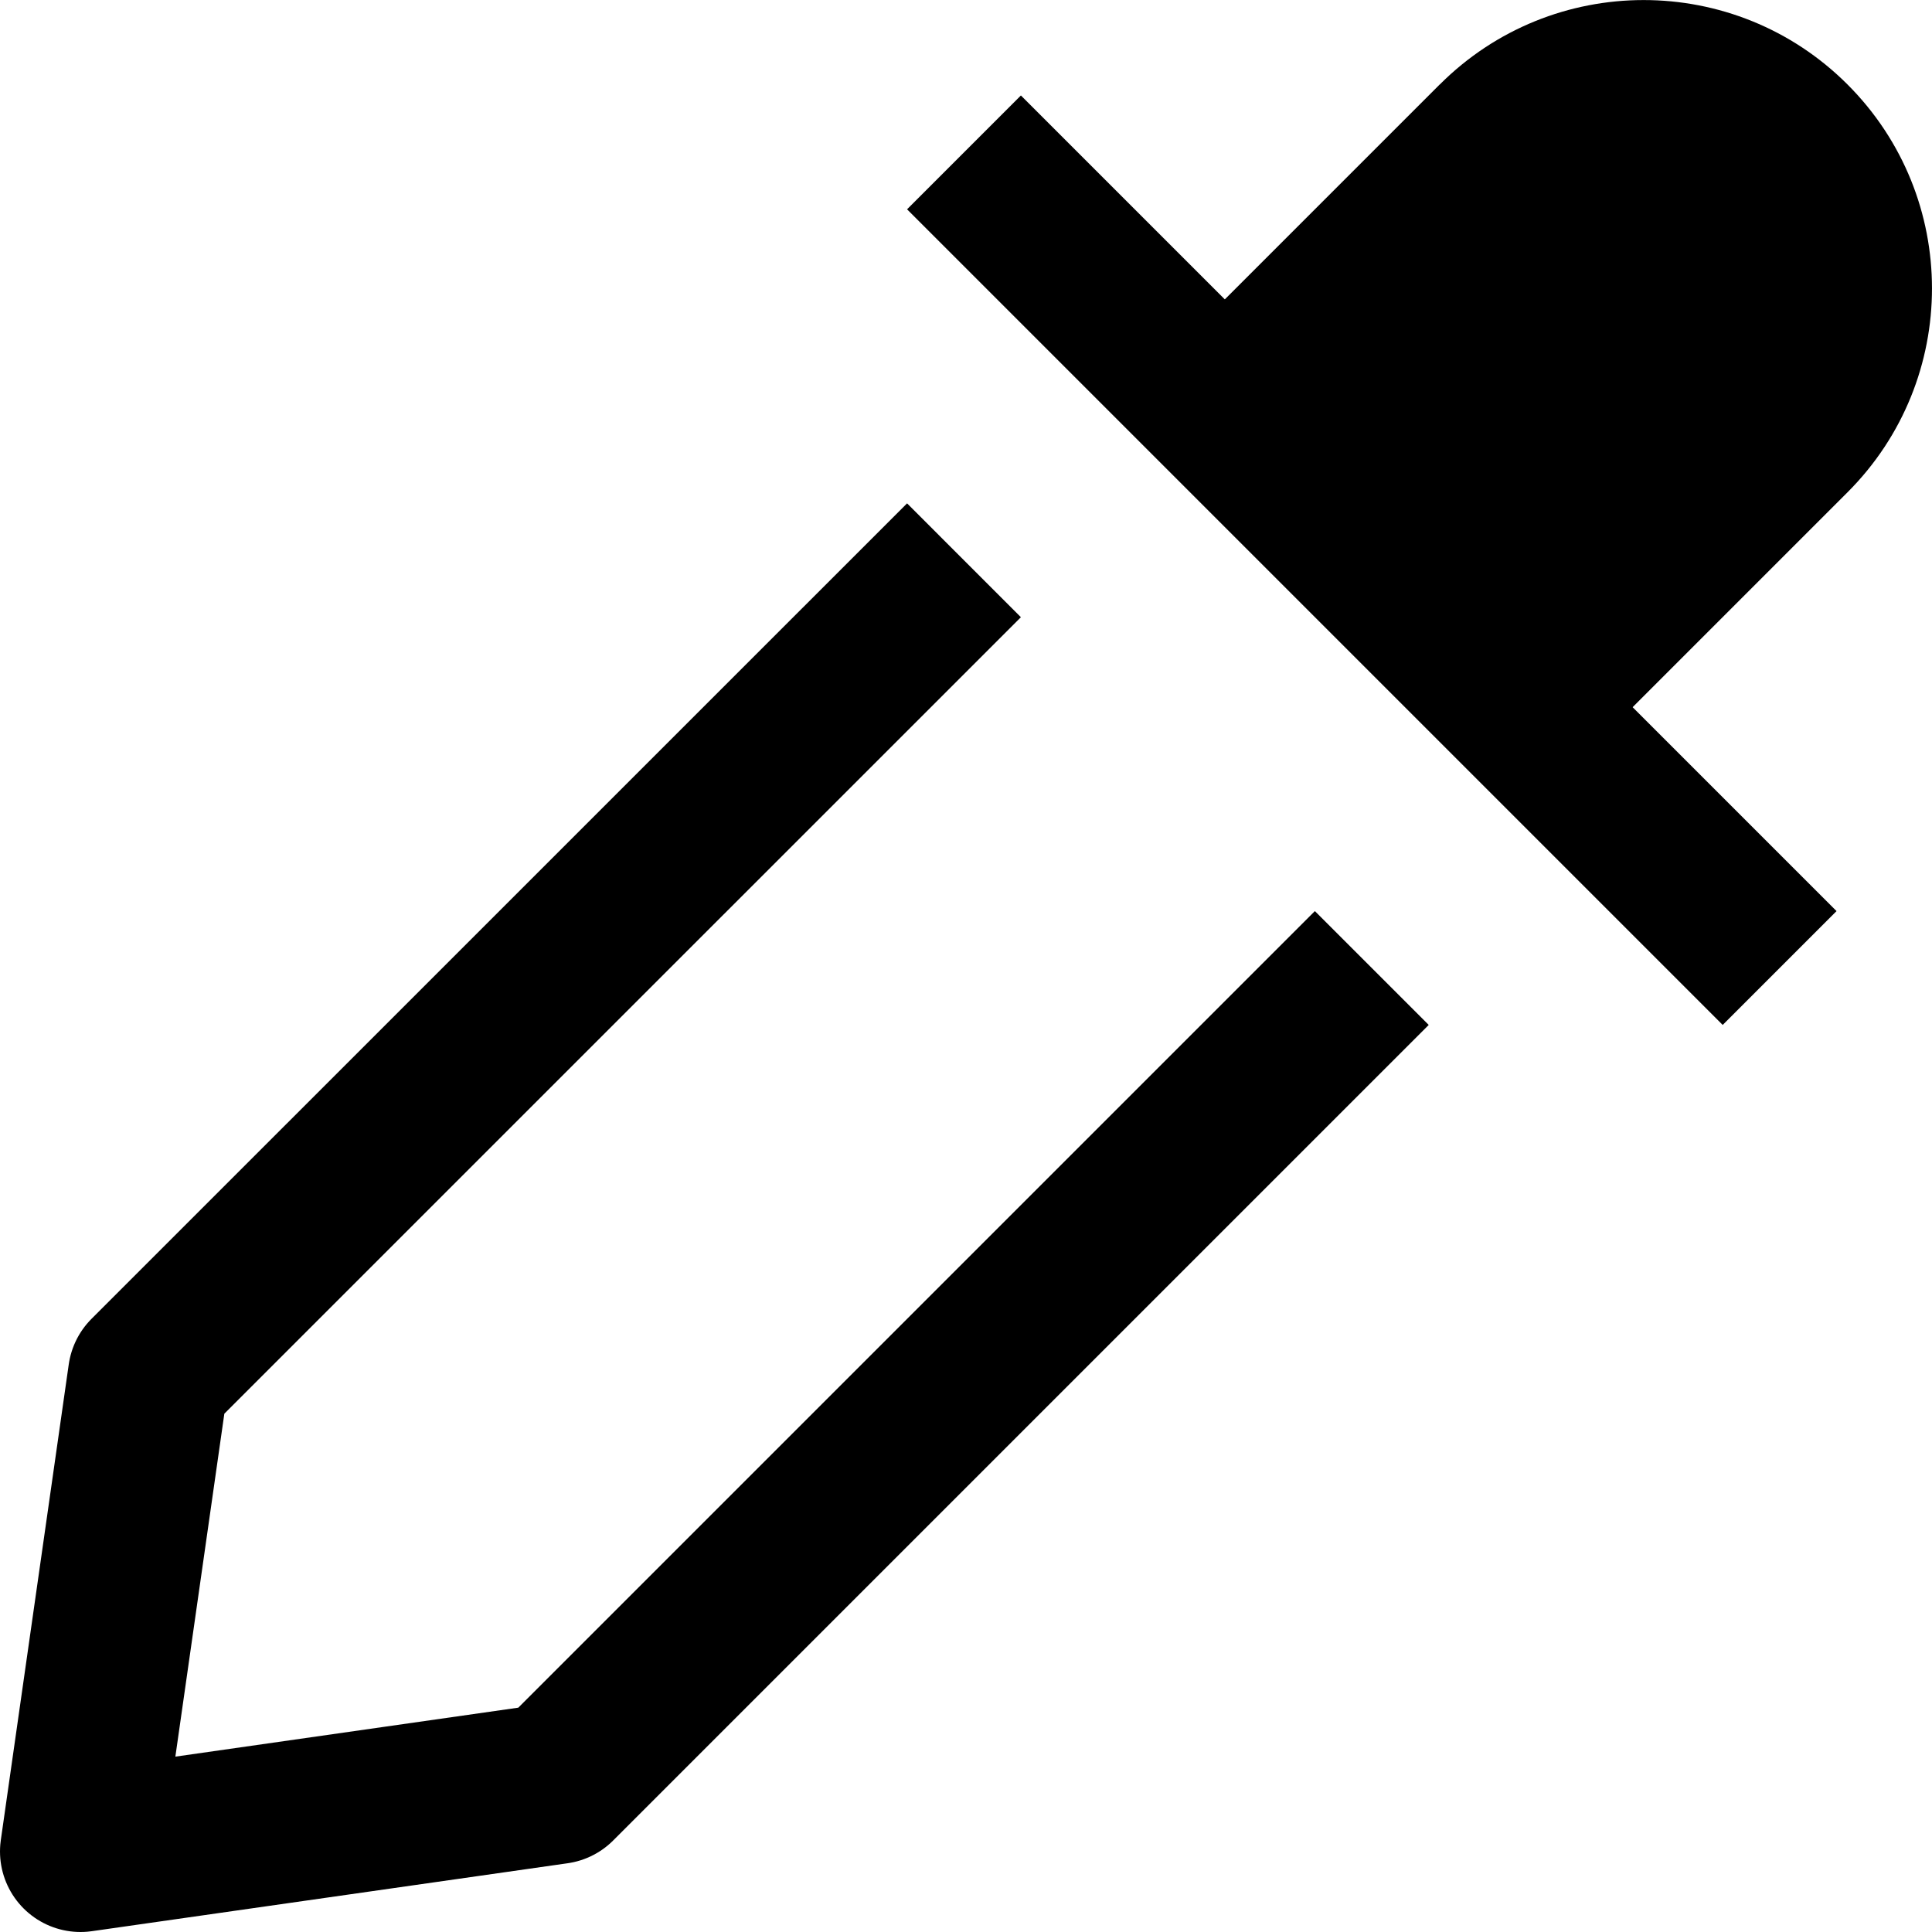
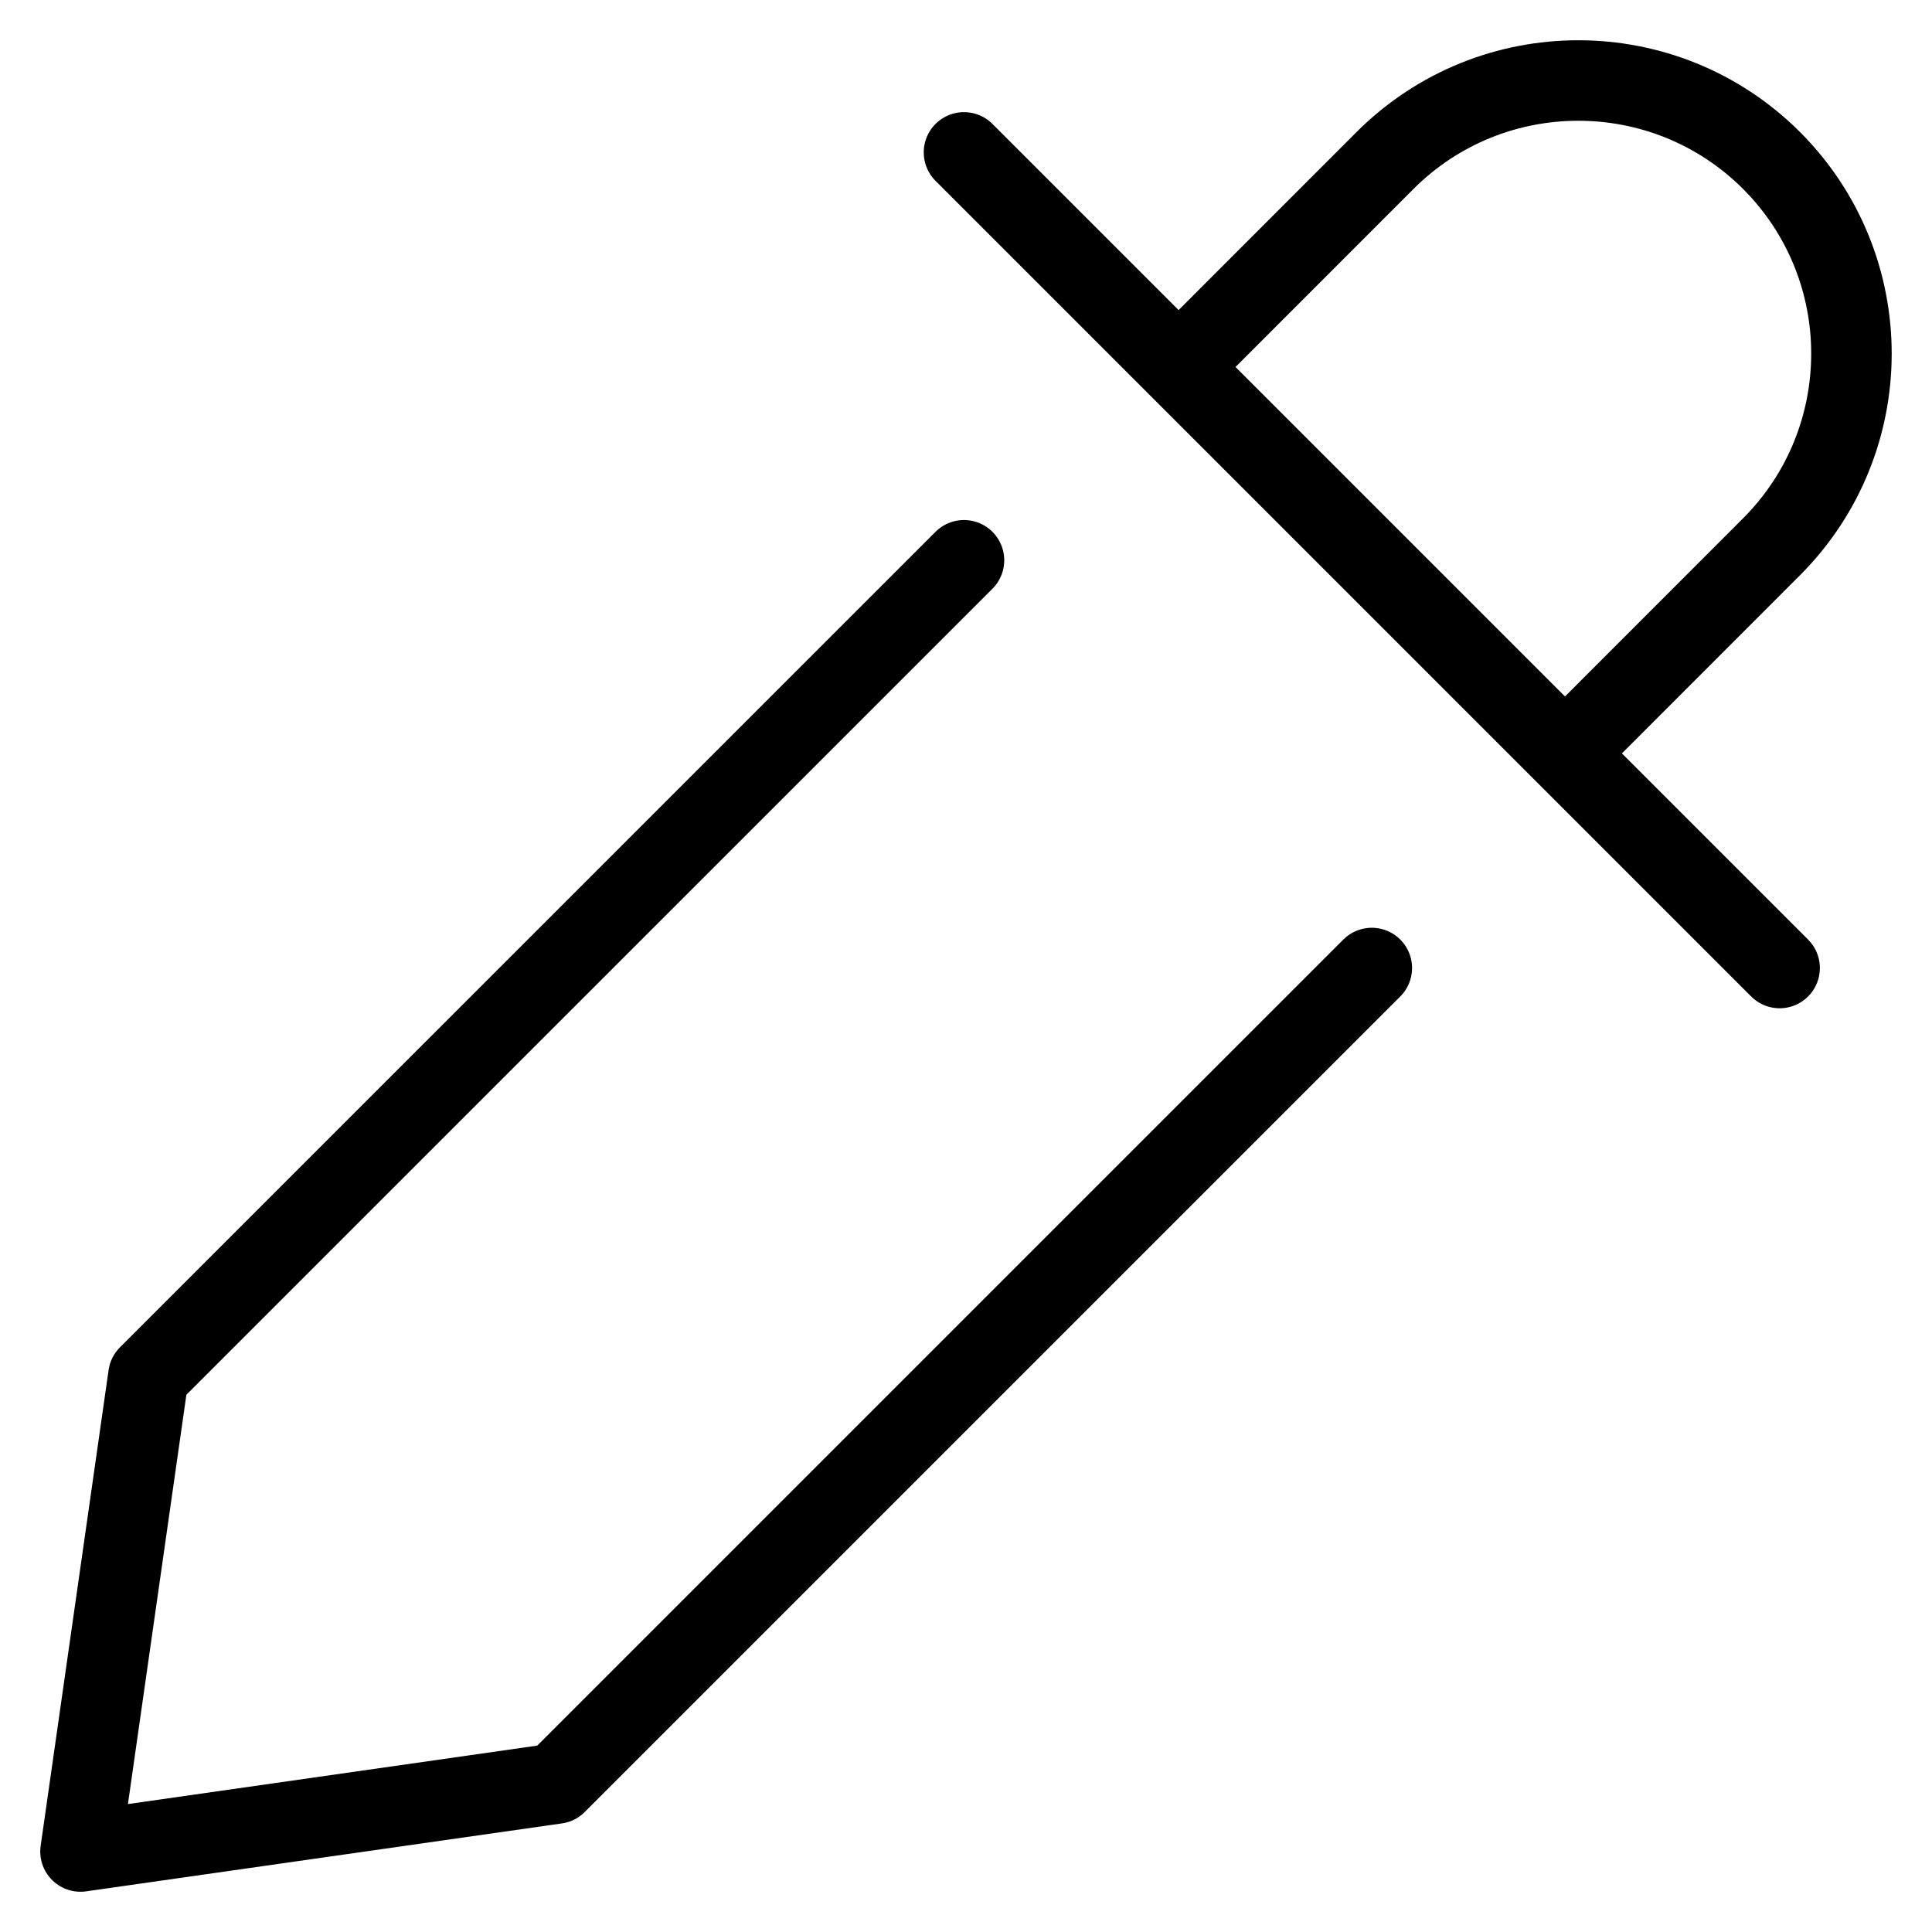
<svg xmlns="http://www.w3.org/2000/svg" fill="none" viewBox="0 0 24 24">
-   <path stroke="currentColor" stroke-linejoin="round" stroke-width="2" d="M17.041 12.025 6.91 22.156 1 23l.844-5.91L11.975 6.96m0-5.067 10.132 10.132" />
-   <path fill="currentColor" d="M17.885 1.05a3.581 3.581 0 1 1 5.066 5.065l-3.377 3.377-5.066-5.066 3.377-3.377Z" />
+   <path stroke="currentColor" stroke-linecap="round" stroke-linejoin="round" d="M17.041 12.025 6.91 22.156 1 23l.844-5.91L11.975 6.96m0-5.067 10.132 10.132M19.8 9l2.206-2.207a3.396 3.396 0 0 0 0-4.8 3.397 3.397 0 0 0-4.8 0L15 4.2" />
</svg>
